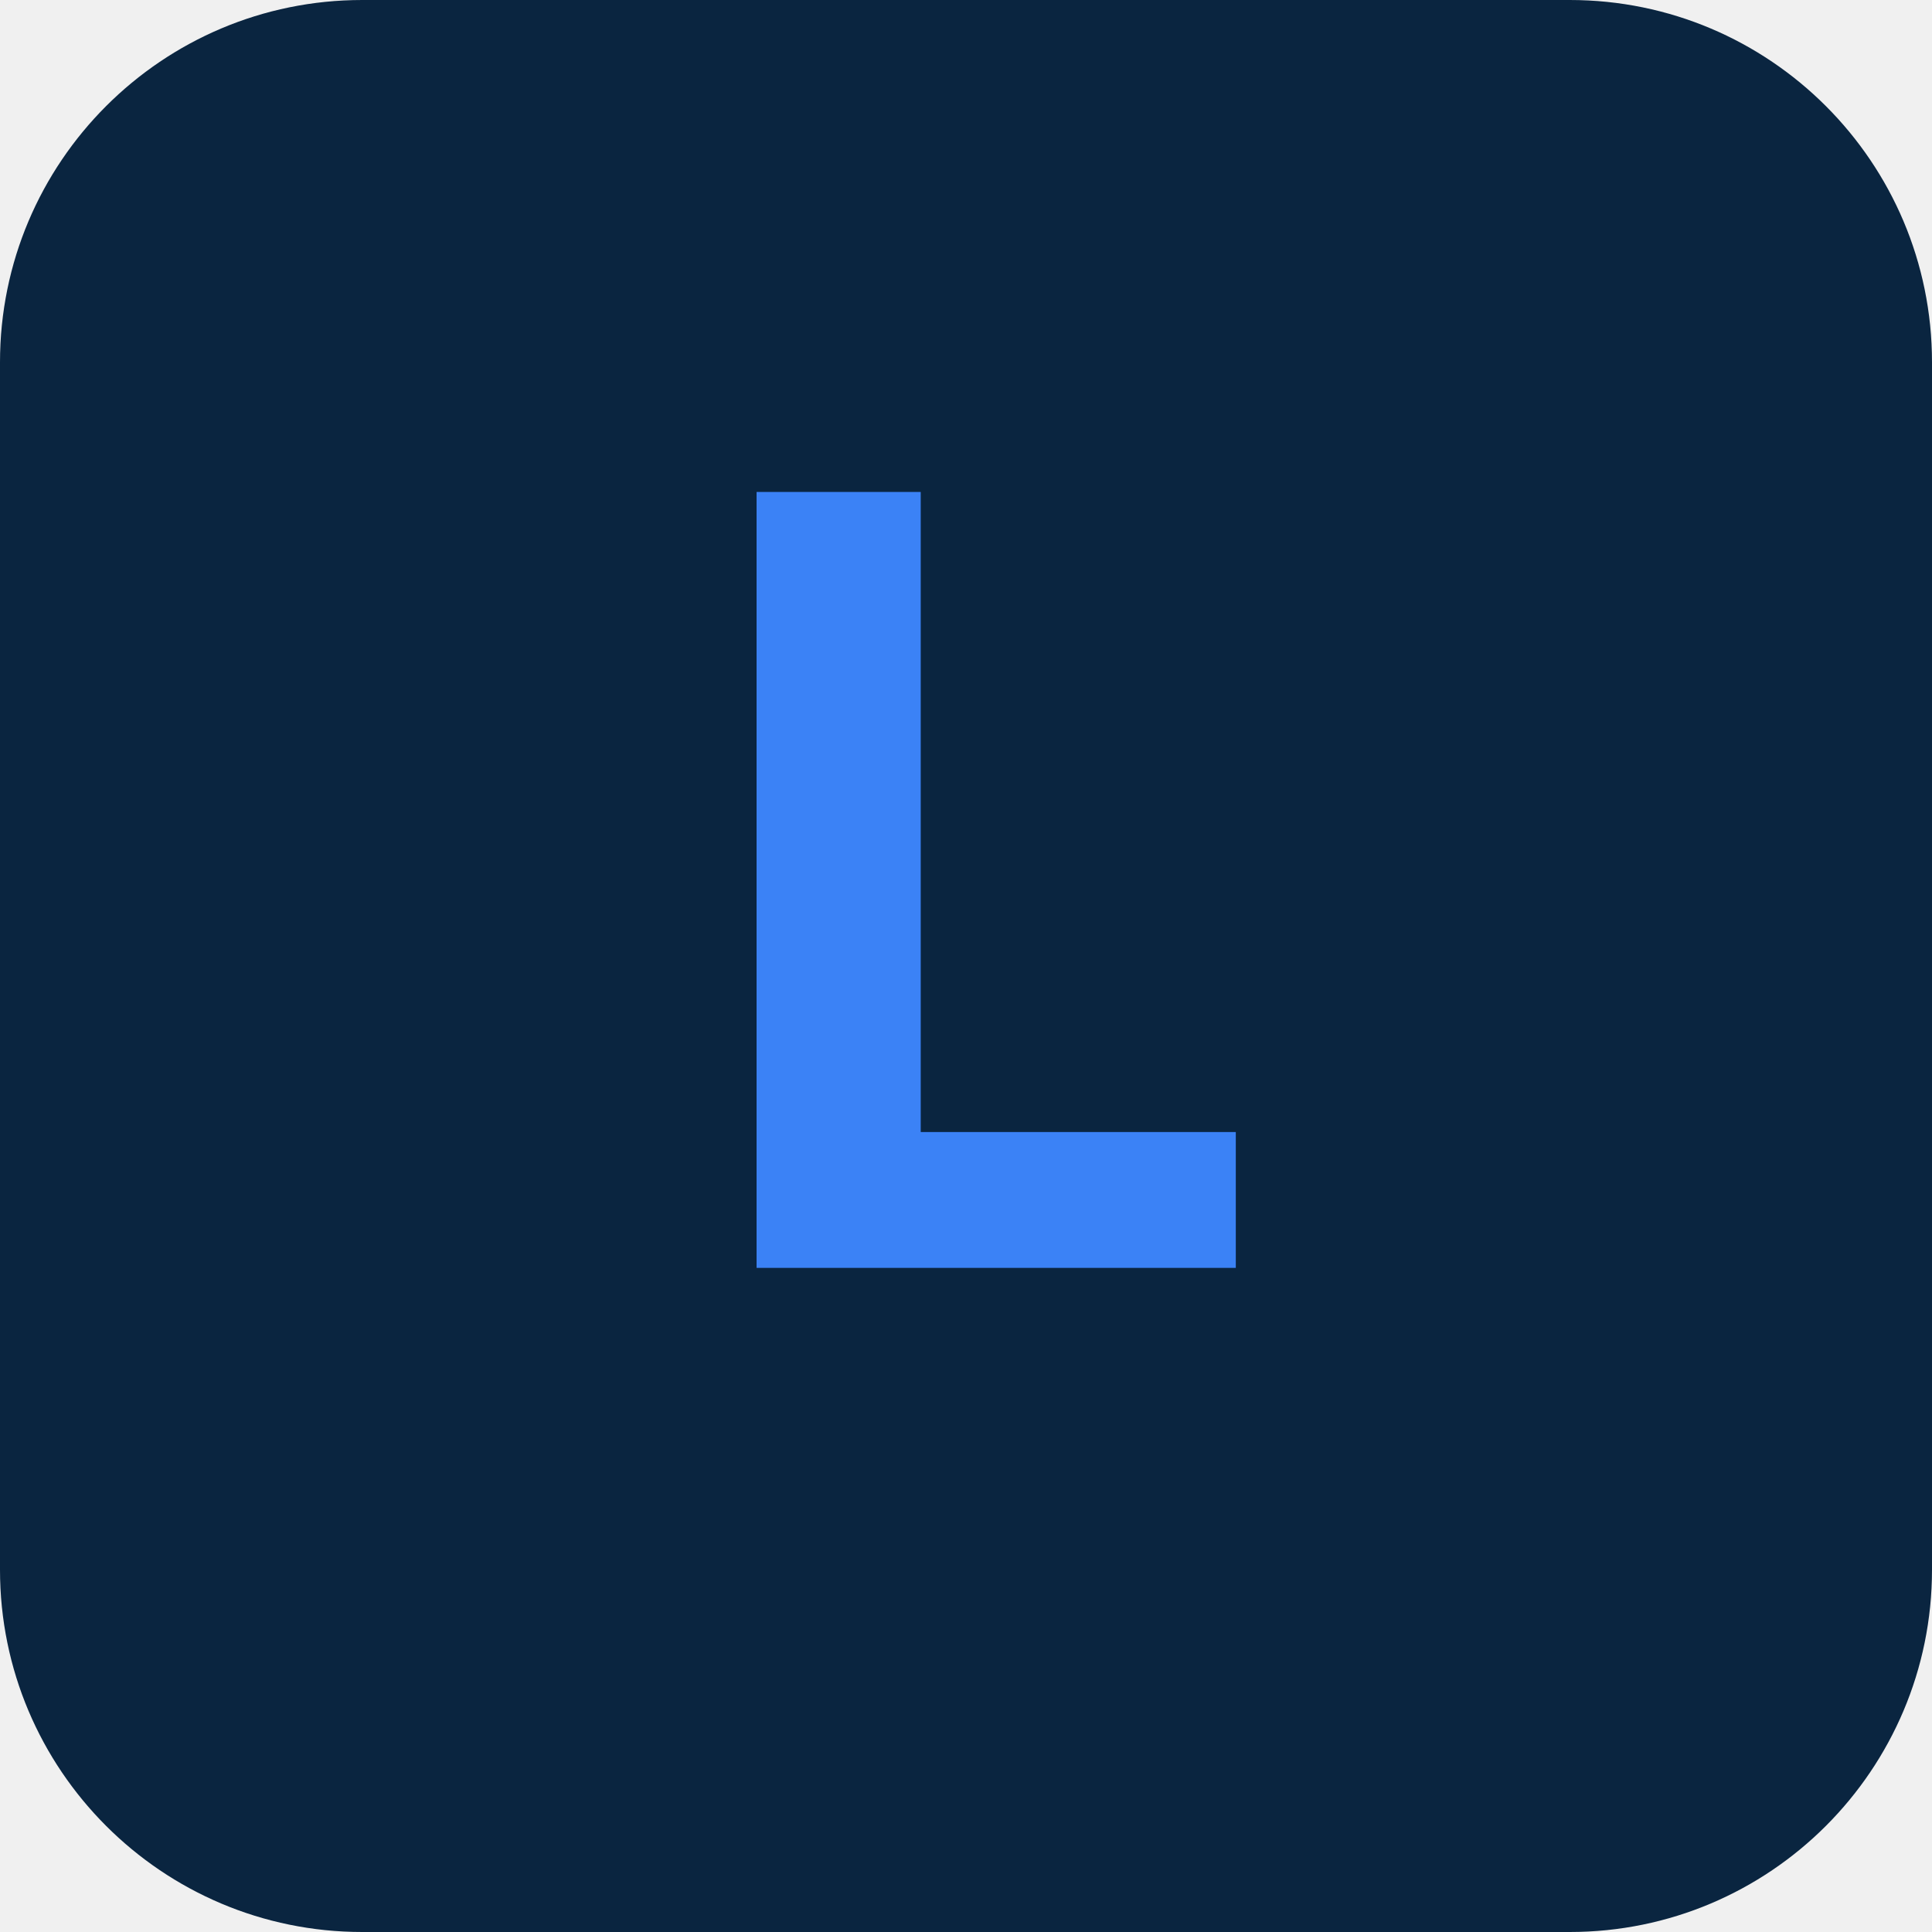
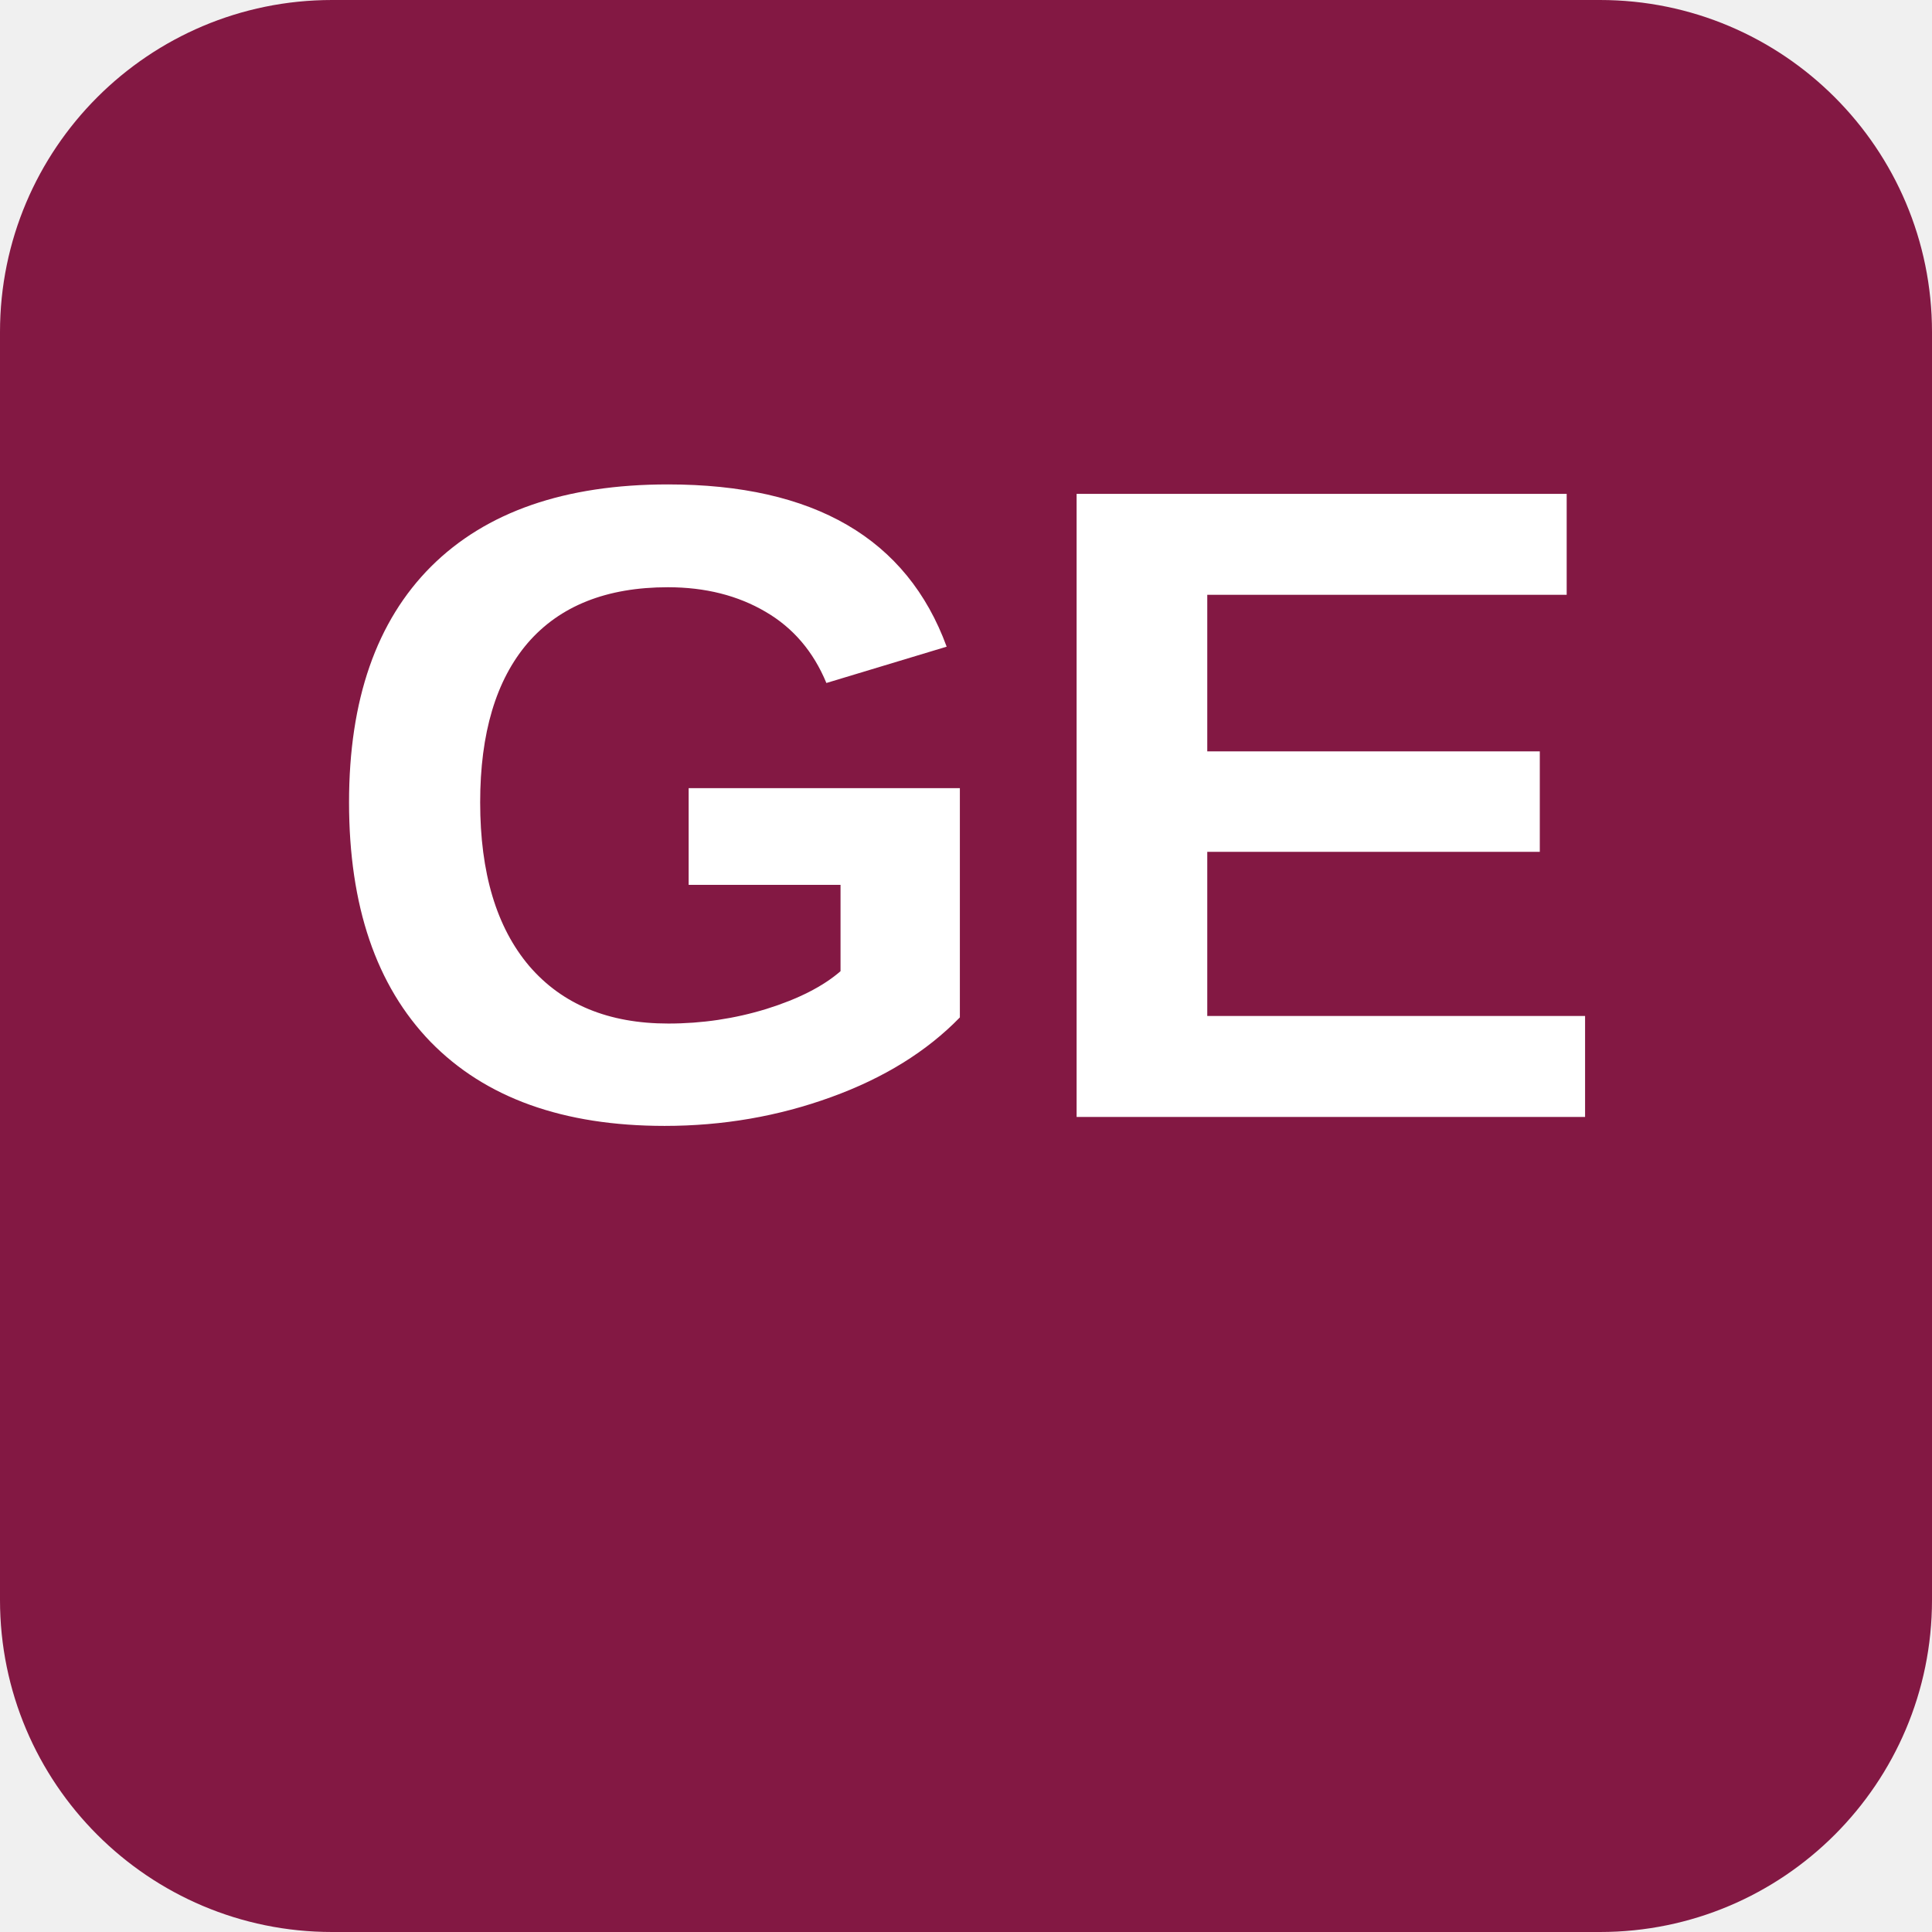
- <svg xmlns="http://www.w3.org/2000/svg" viewBox="0 0 64 64">
-   <rect width="64" height="64" rx="12" fill="#0A2540" />
-   <text x="32" y="42" font-family="system-ui,sans-serif" font-size="36" font-weight="700" text-anchor="middle" fill="#3B82F6">L</text>
+ <svg xmlns="http://www.w3.org/2000/svg" viewBox="0 0 64 64" width="64" height="64">
+   <rect width="64" height="64" rx="11" fill="#831843" />
+   <text x="32" y="37" font-family="Arial,Helvetica,sans-serif" font-size="30" font-weight="800" text-anchor="middle" fill="#FFFFFF">GE</text>
</svg>
